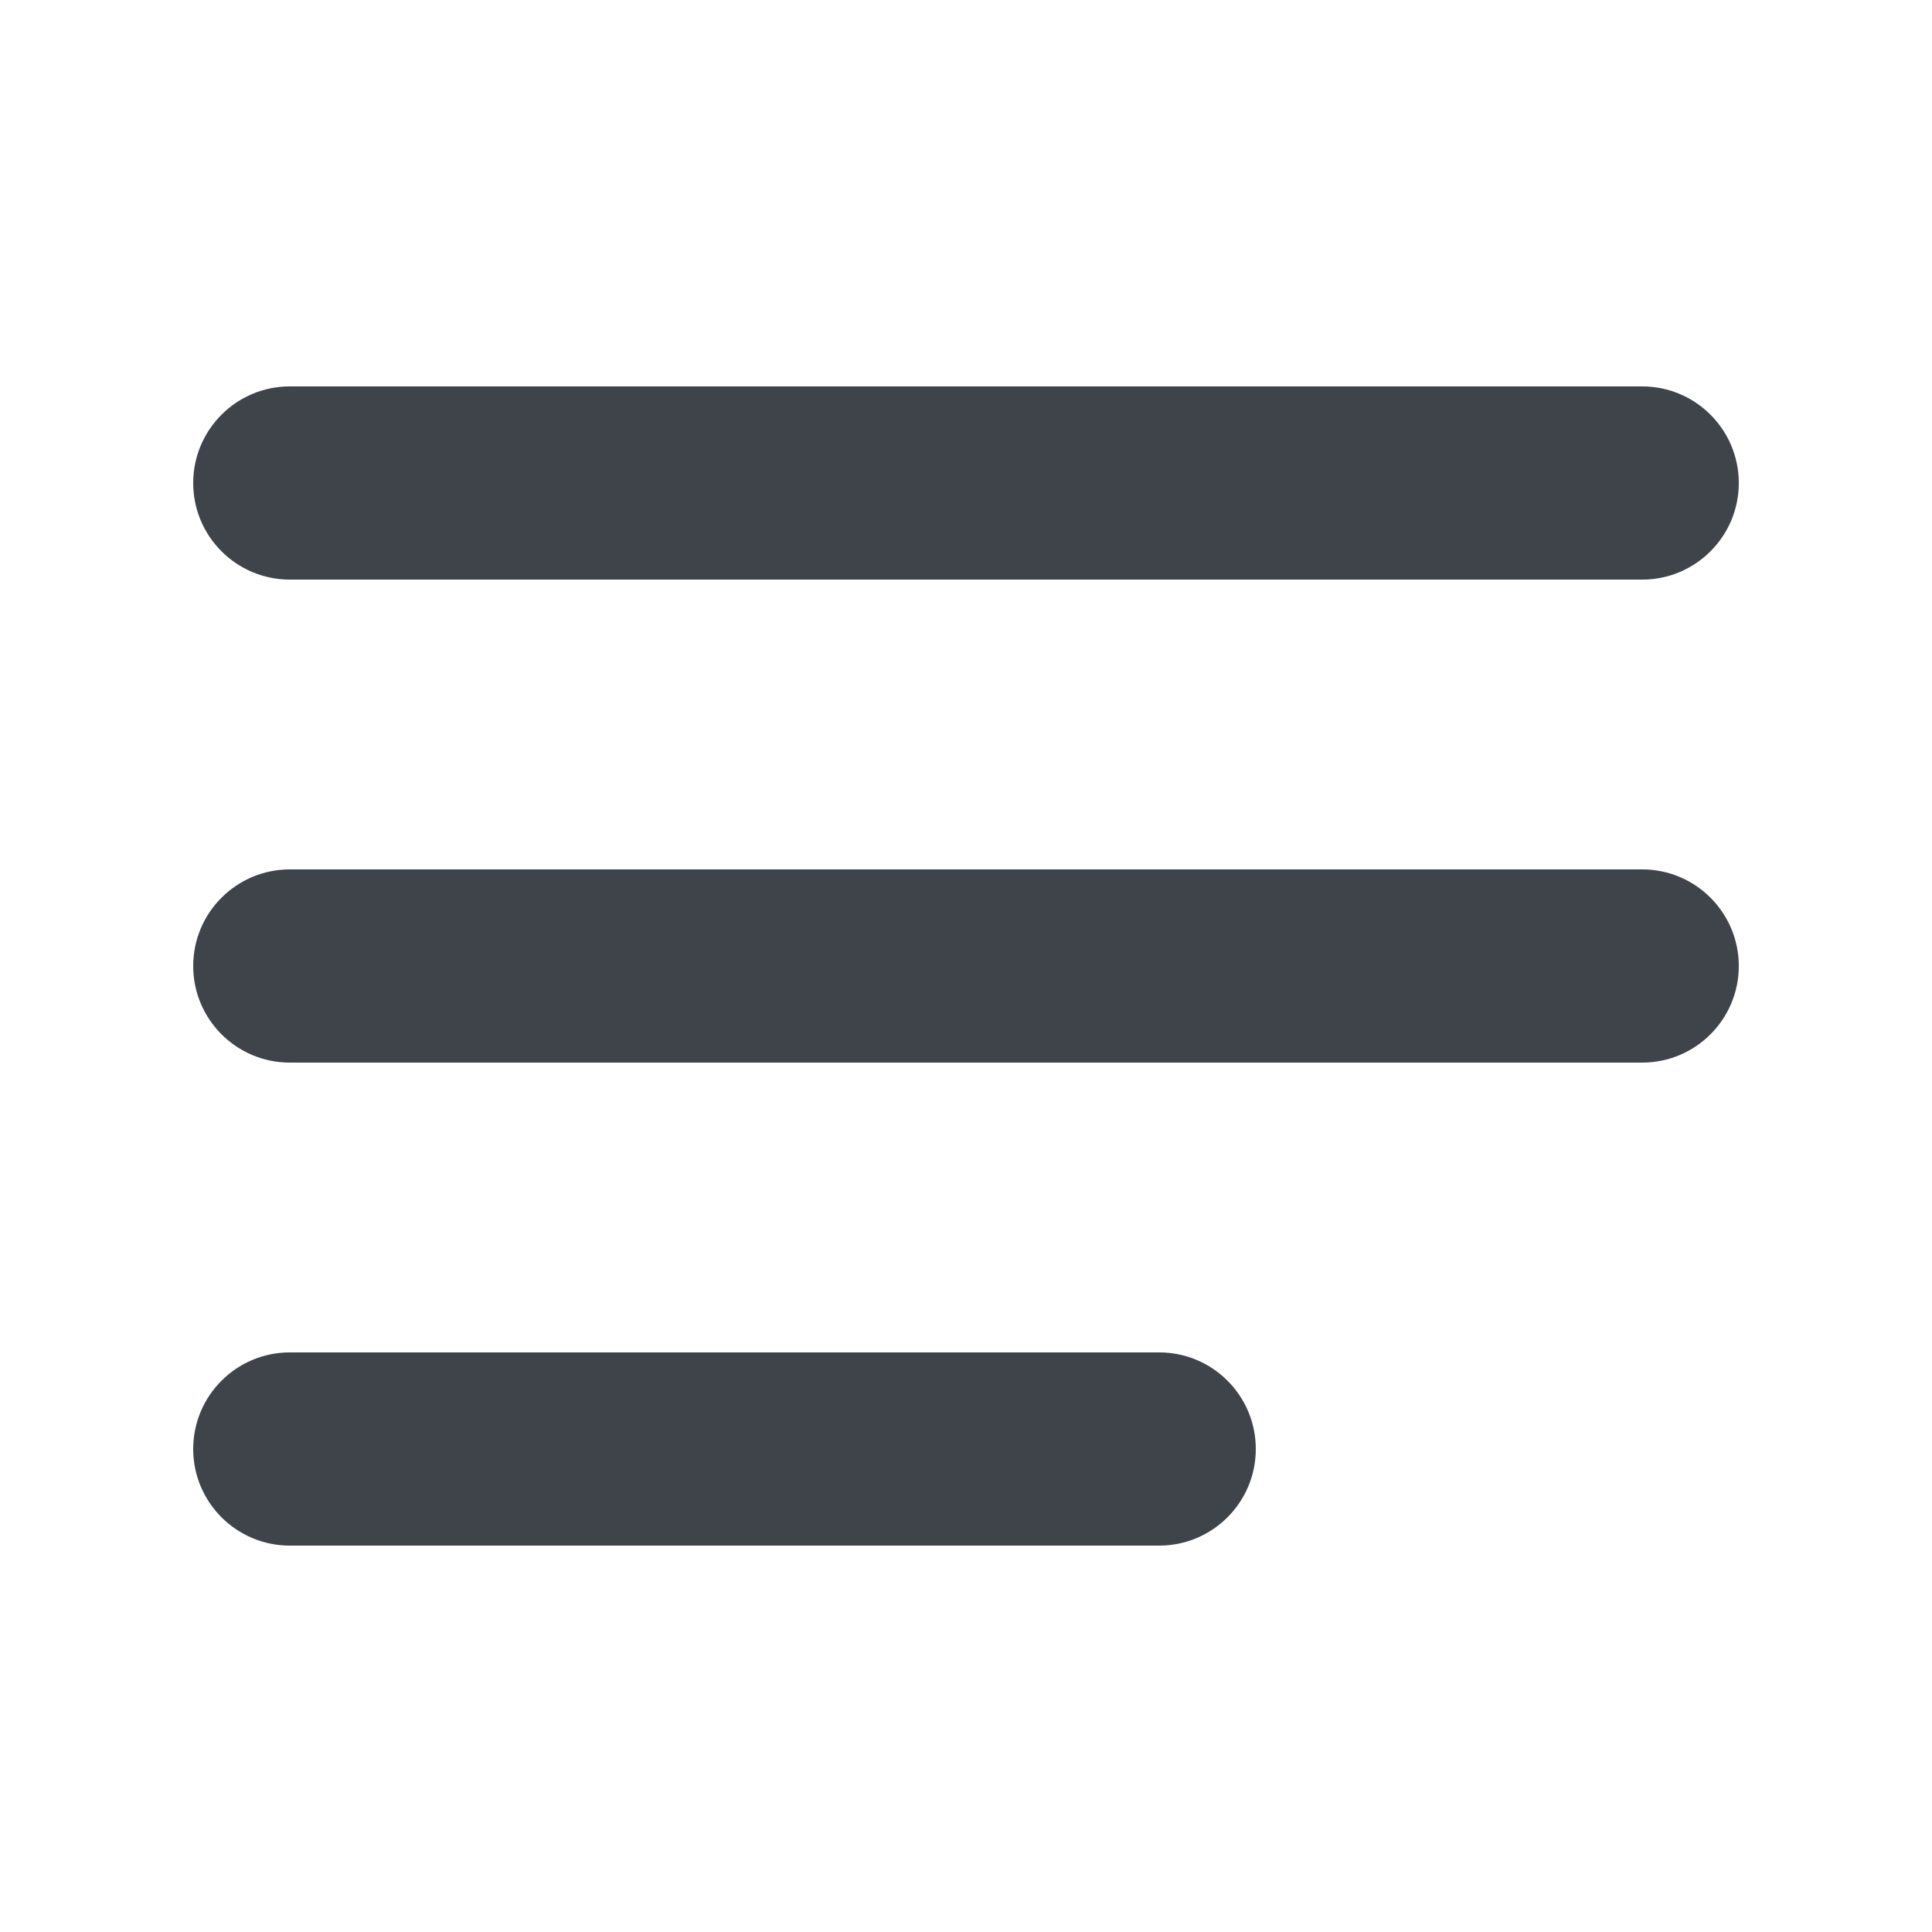
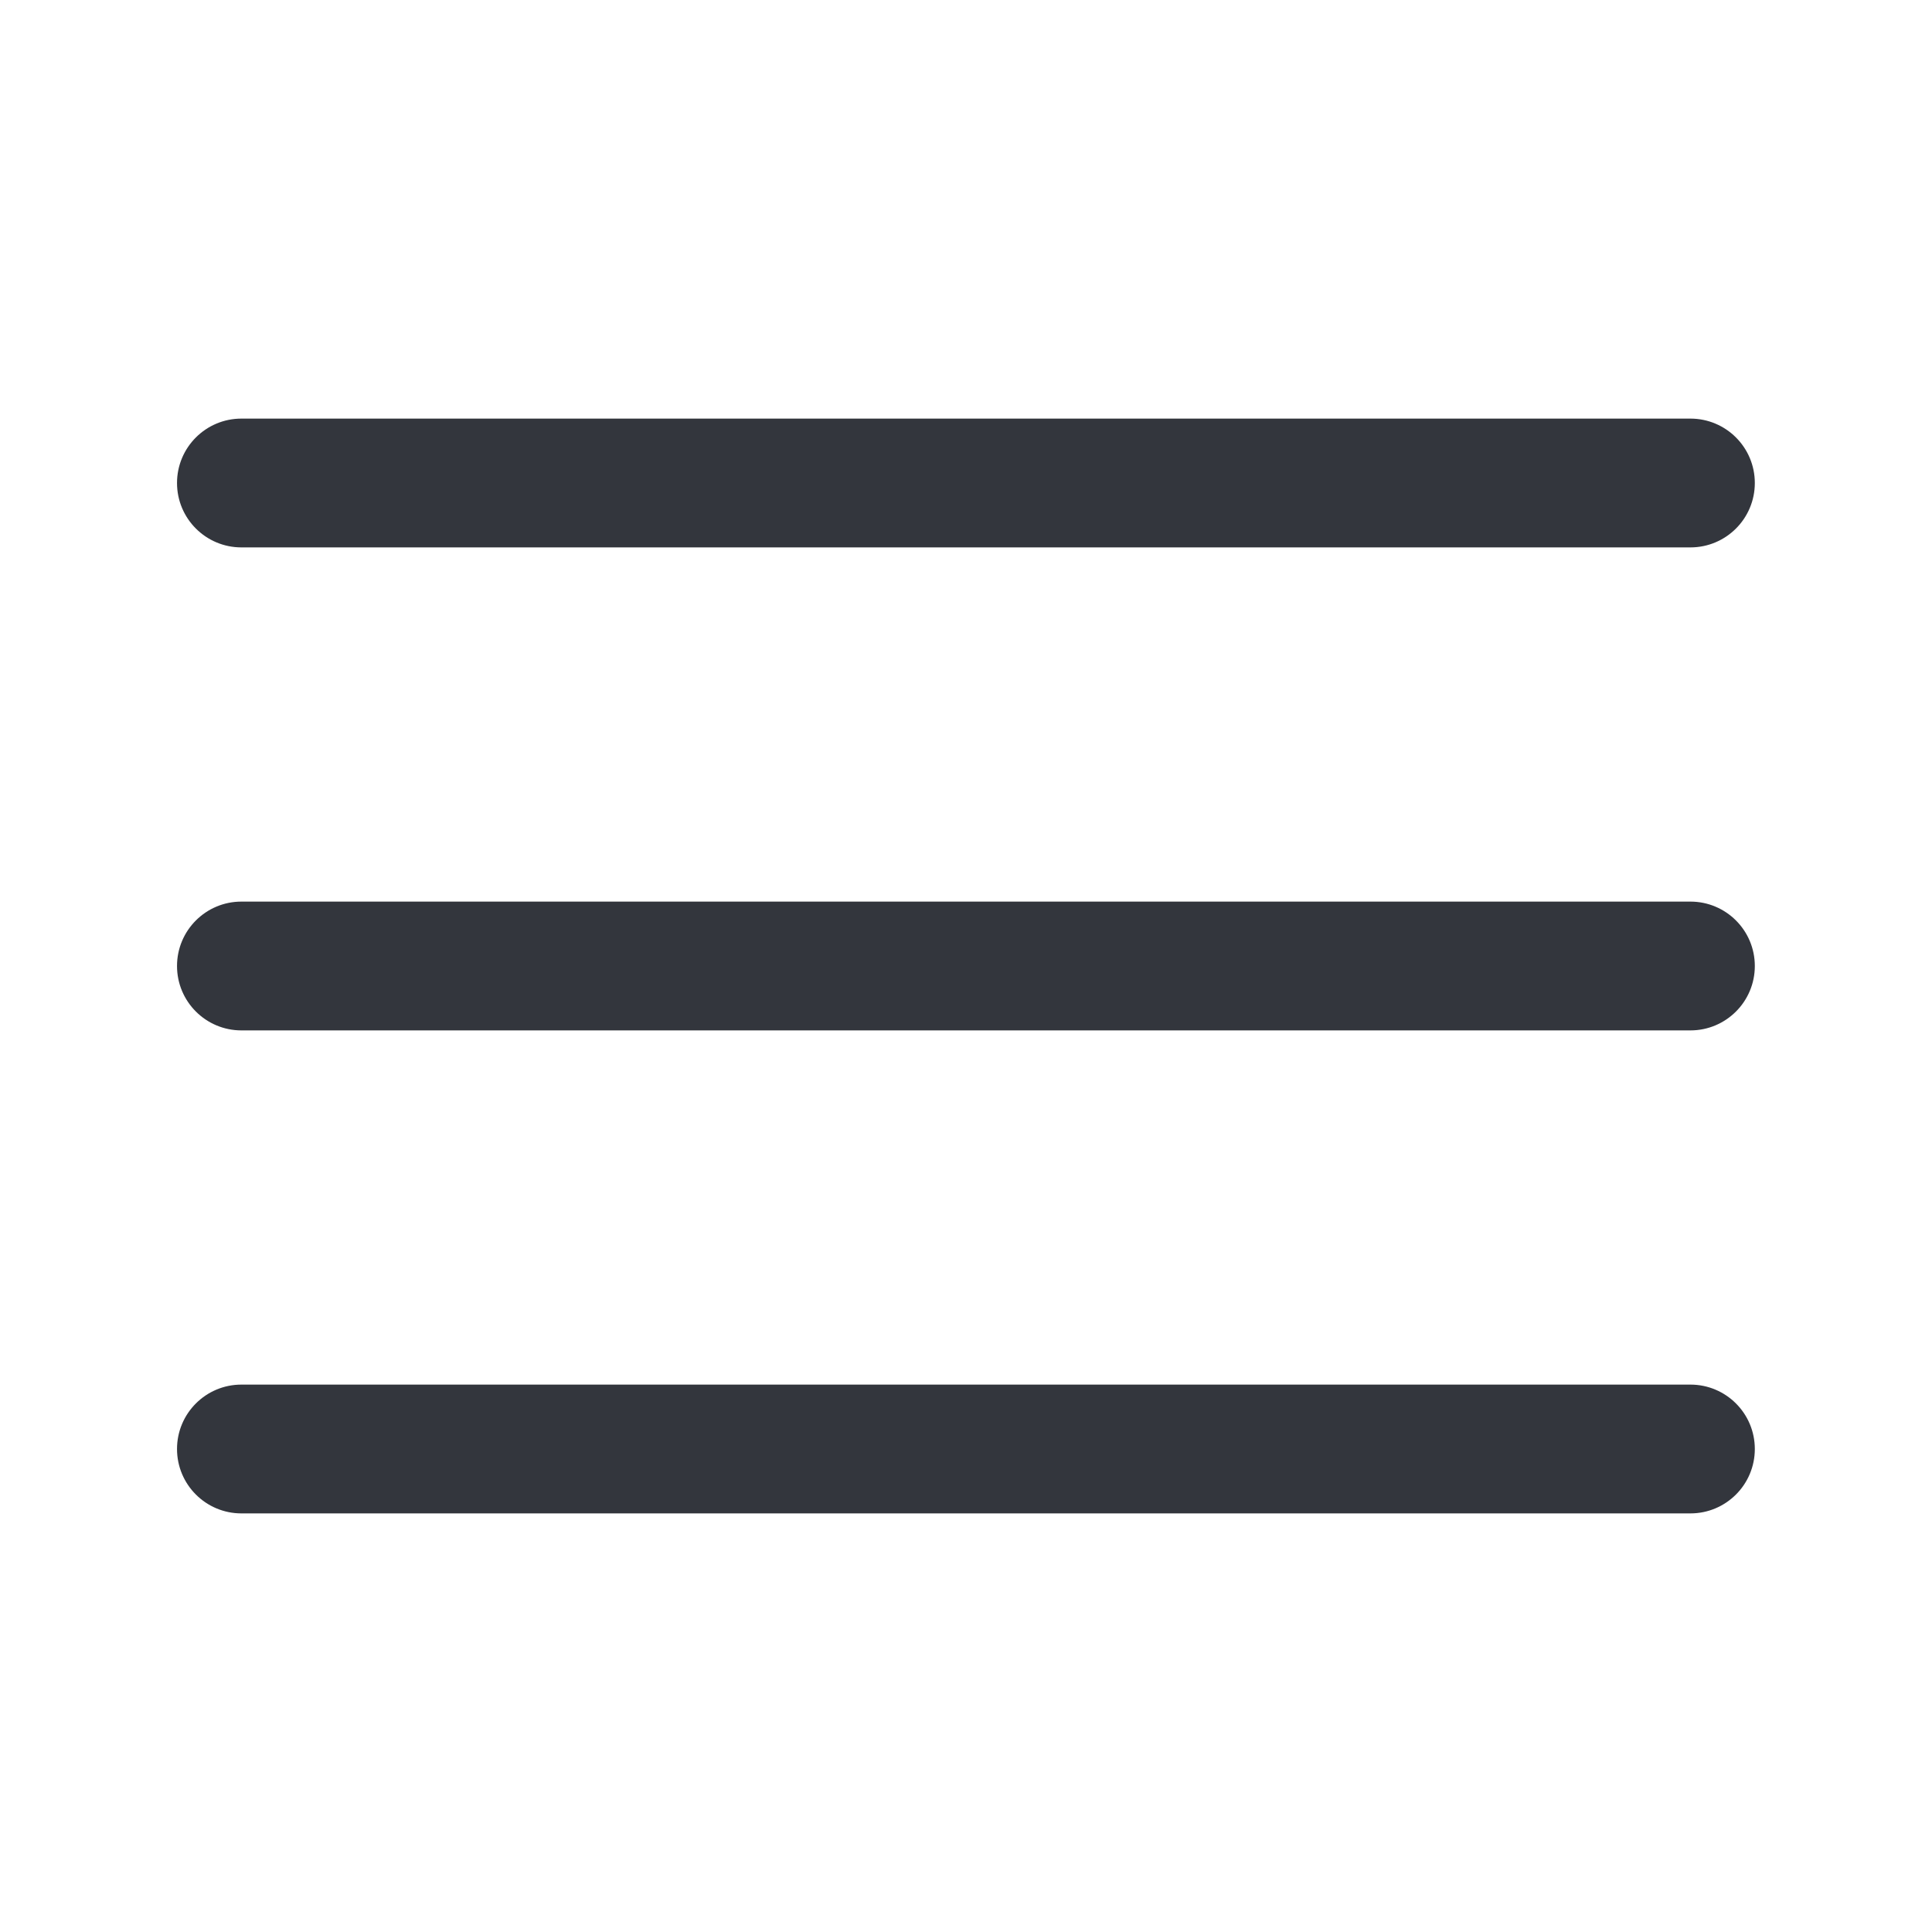
- <svg xmlns="http://www.w3.org/2000/svg" width="20" height="20" viewBox="0 0 20 20" fill="none">
-   <path d="M12 14C12.552 14 13 14.448 13 15C13 15.552 12.552 16 12 16H3C2.448 16 2 15.552 2 15C2 14.448 2.448 14 3 14H12ZM17 9C17.552 9 18 9.448 18 10C18 10.552 17.552 11 17 11H3C2.448 11 2 10.552 2 10C2 9.448 2.448 9 3 9H17ZM17 4C17.552 4 18 4.448 18 5C18 5.552 17.552 6 17 6H3C2.448 6 2 5.552 2 5C2 4.448 2.448 4 3 4H17Z" fill="#3F434A" />
+ <svg xmlns="http://www.w3.org/2000/svg" width="24" height="24" viewBox="0 0 24 24" fill="none">
+   <path fill-rule="evenodd" clip-rule="evenodd" d="M2.199 6C2.199 5.558 2.557 5.2 2.999 5.2H20.999C21.441 5.2 21.799 5.558 21.799 6C21.799 6.442 21.441 6.8 20.999 6.8H2.999C2.557 6.8 2.199 6.442 2.199 6ZM2.199 12C2.199 11.558 2.557 11.2 2.999 11.2H20.999C21.441 11.2 21.799 11.558 21.799 12C21.799 12.442 21.441 12.8 20.999 12.8H2.999C2.557 12.8 2.199 12.442 2.199 12ZM2.999 17.2C2.557 17.2 2.199 17.558 2.199 18C2.199 18.442 2.557 18.8 2.999 18.8H20.999C21.441 18.8 21.799 18.442 21.799 18C21.799 17.558 21.441 17.2 20.999 17.2H2.999Z" fill="#33363D" />
</svg>
